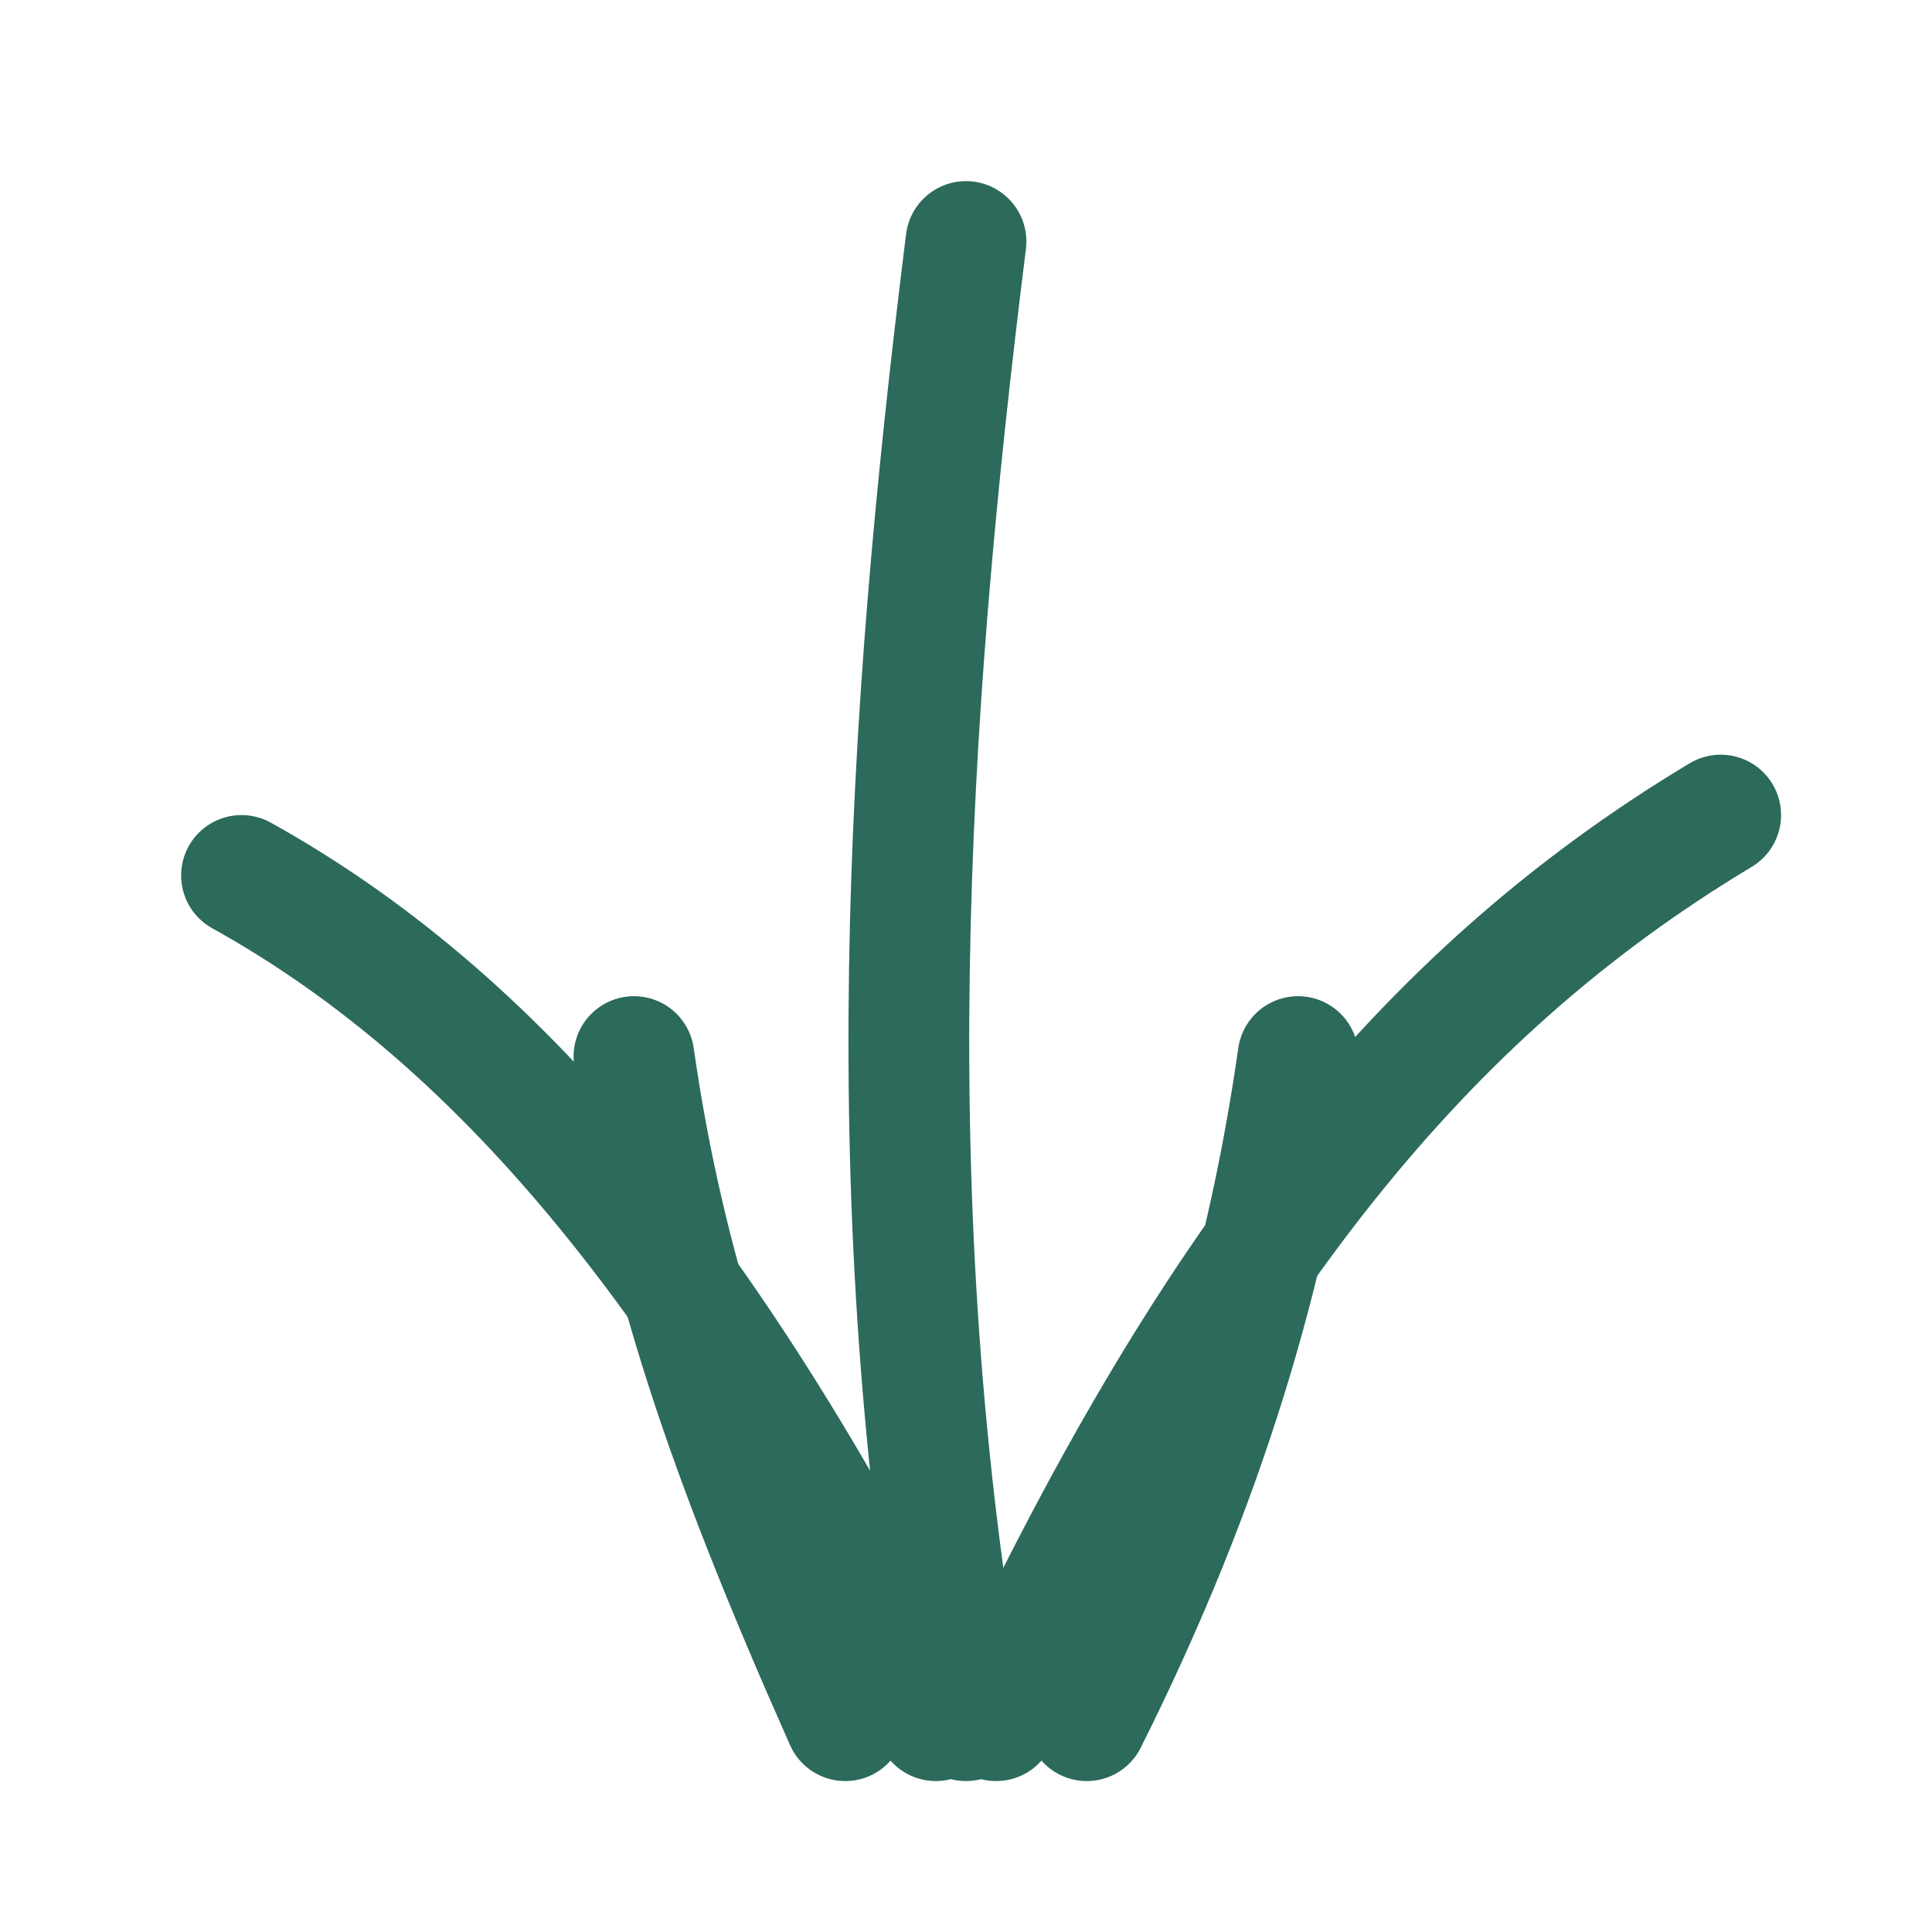
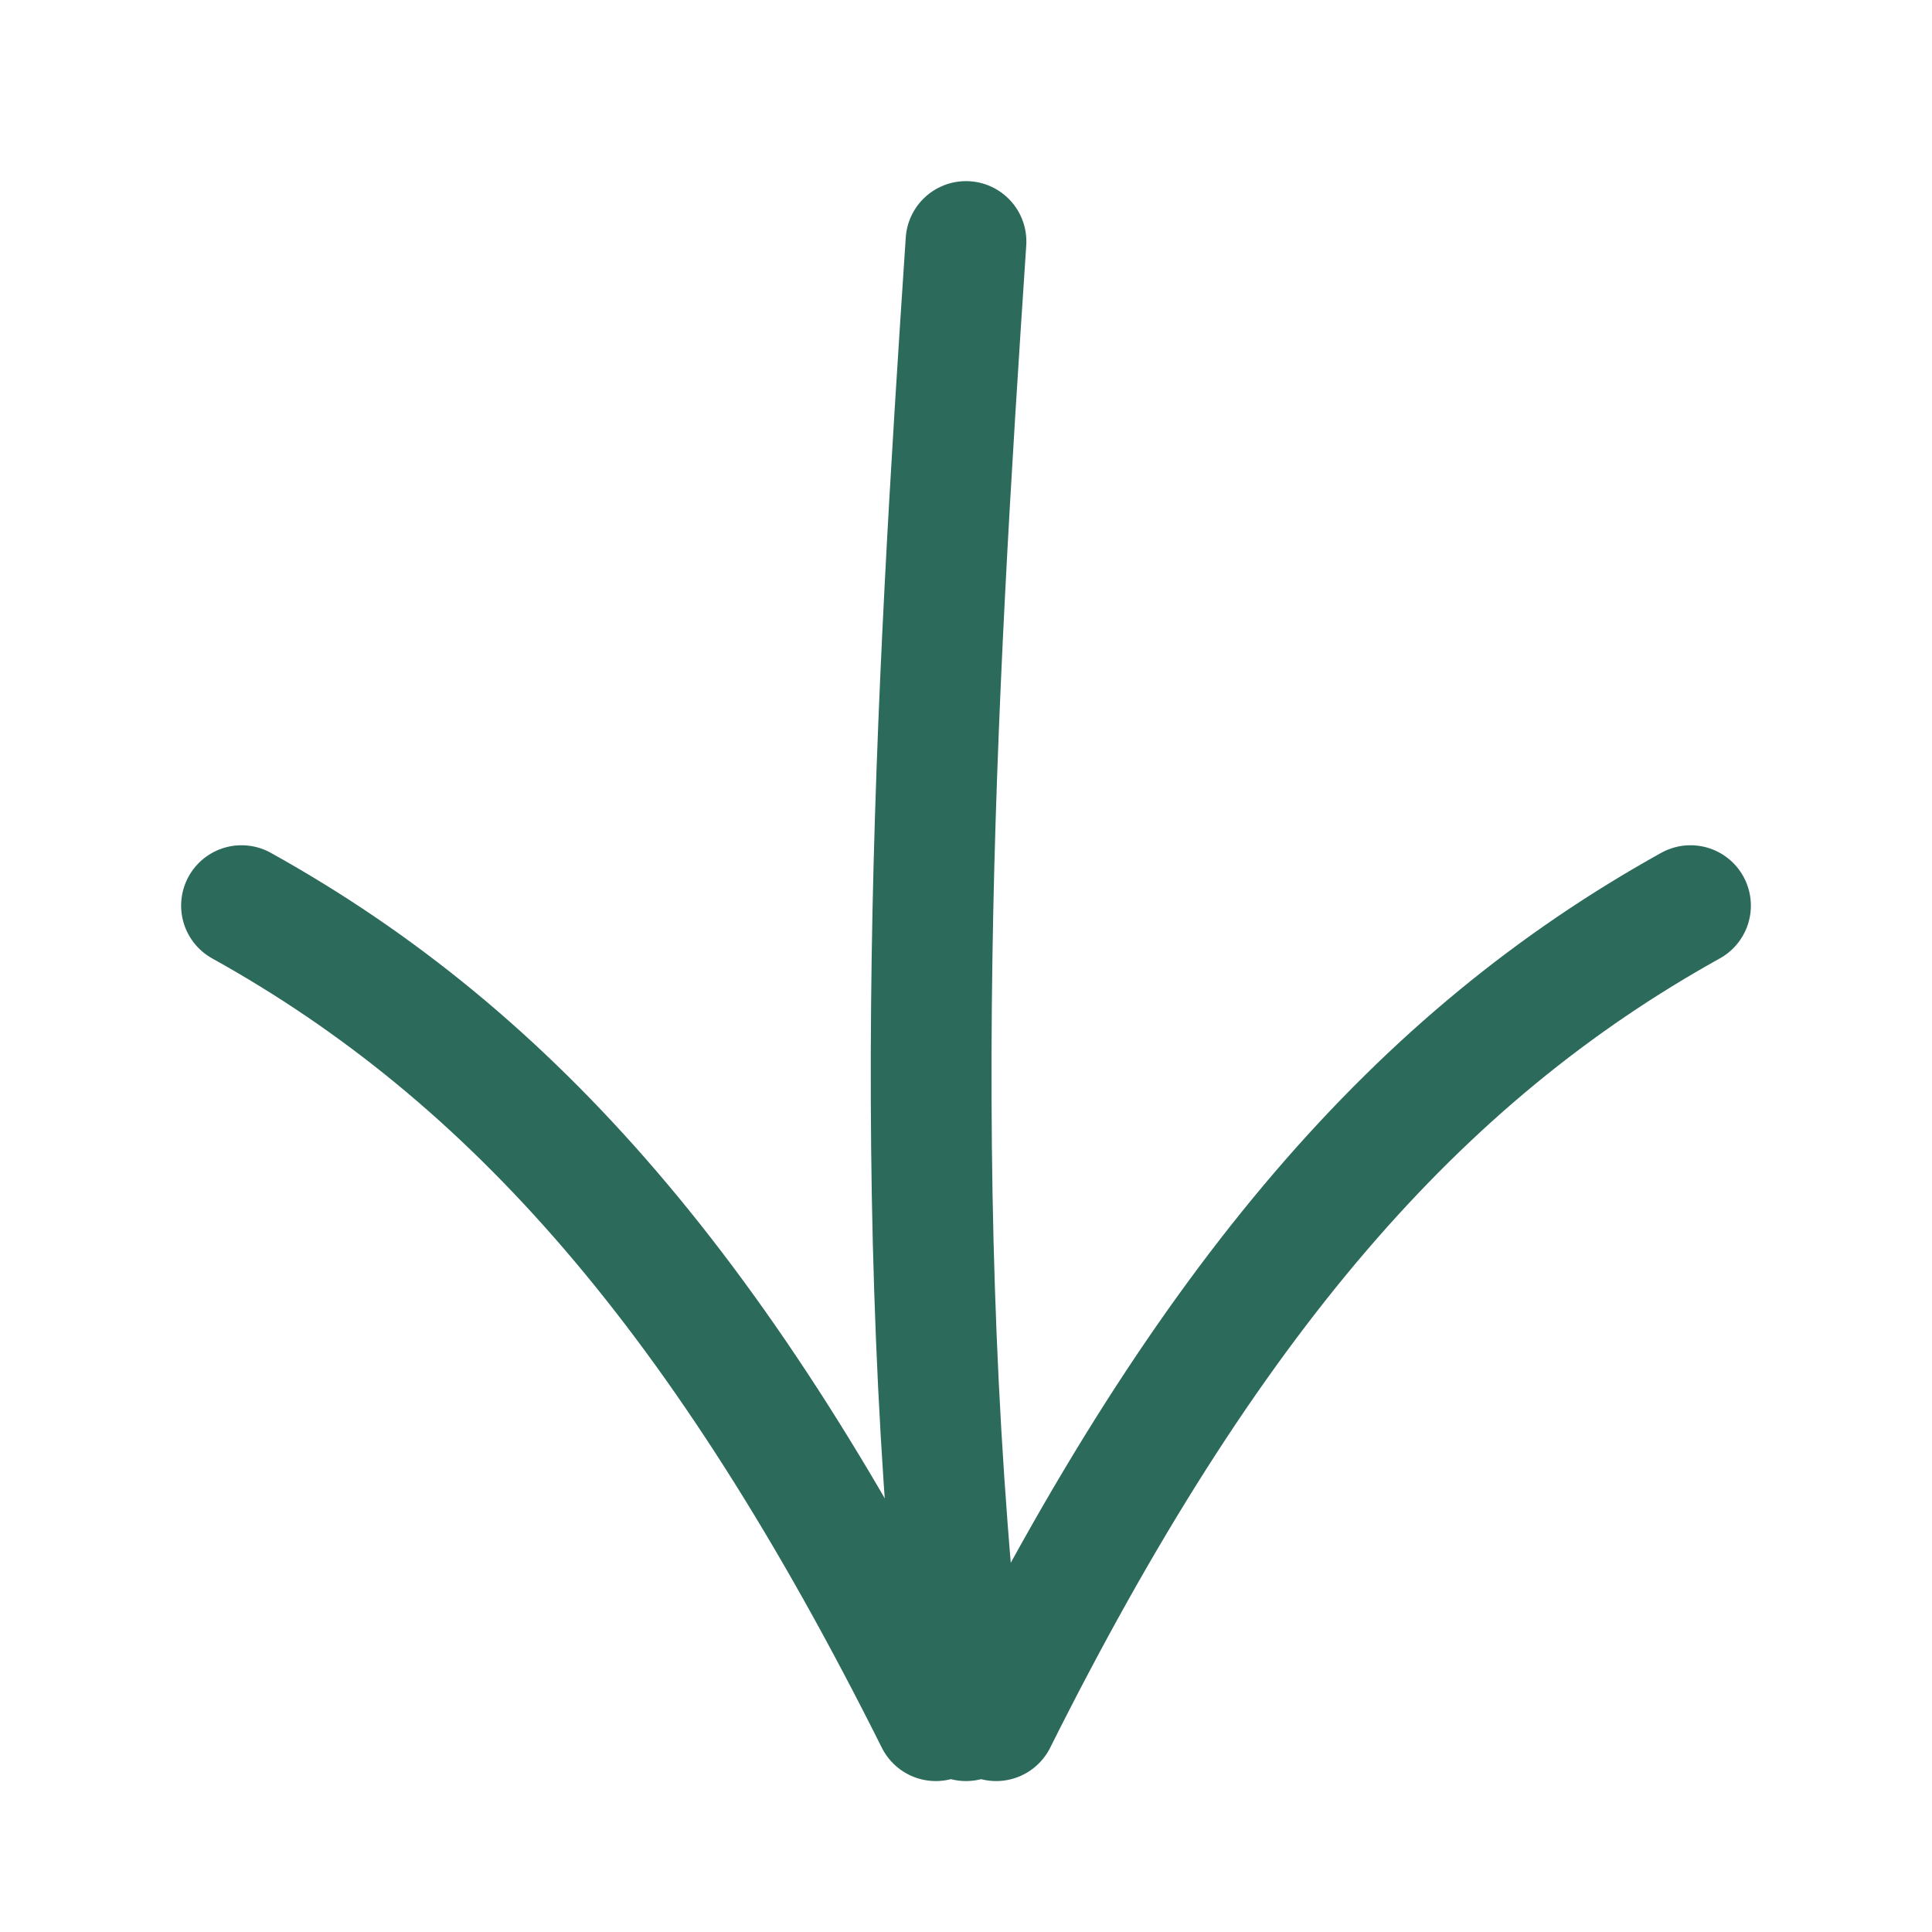
<svg xmlns="http://www.w3.org/2000/svg" viewBox="0 0 64 64">
  <g fill="none" stroke="#2c6a5b" stroke-width="4" stroke-linecap="round">
-     <path d="M32 57C29 40 30 24 32 8" />
-     <path d="M31 57C24 43 17 34 8 29" />
-     <path d="M33 57C40 42 47 33 57 27" />
-     <path d="M28 57C24 48 22 42 21 35" />
-     <path d="M36 57C40 49 42 42 43 35" />
+     <path d="M32 57C30 40 31 23 32 8" />
+     <path d="M31 57C24 43 17 35 8 30" />
+     <path d="M33 57C40 43 47 35 56 30" />
  </g>
</svg>
